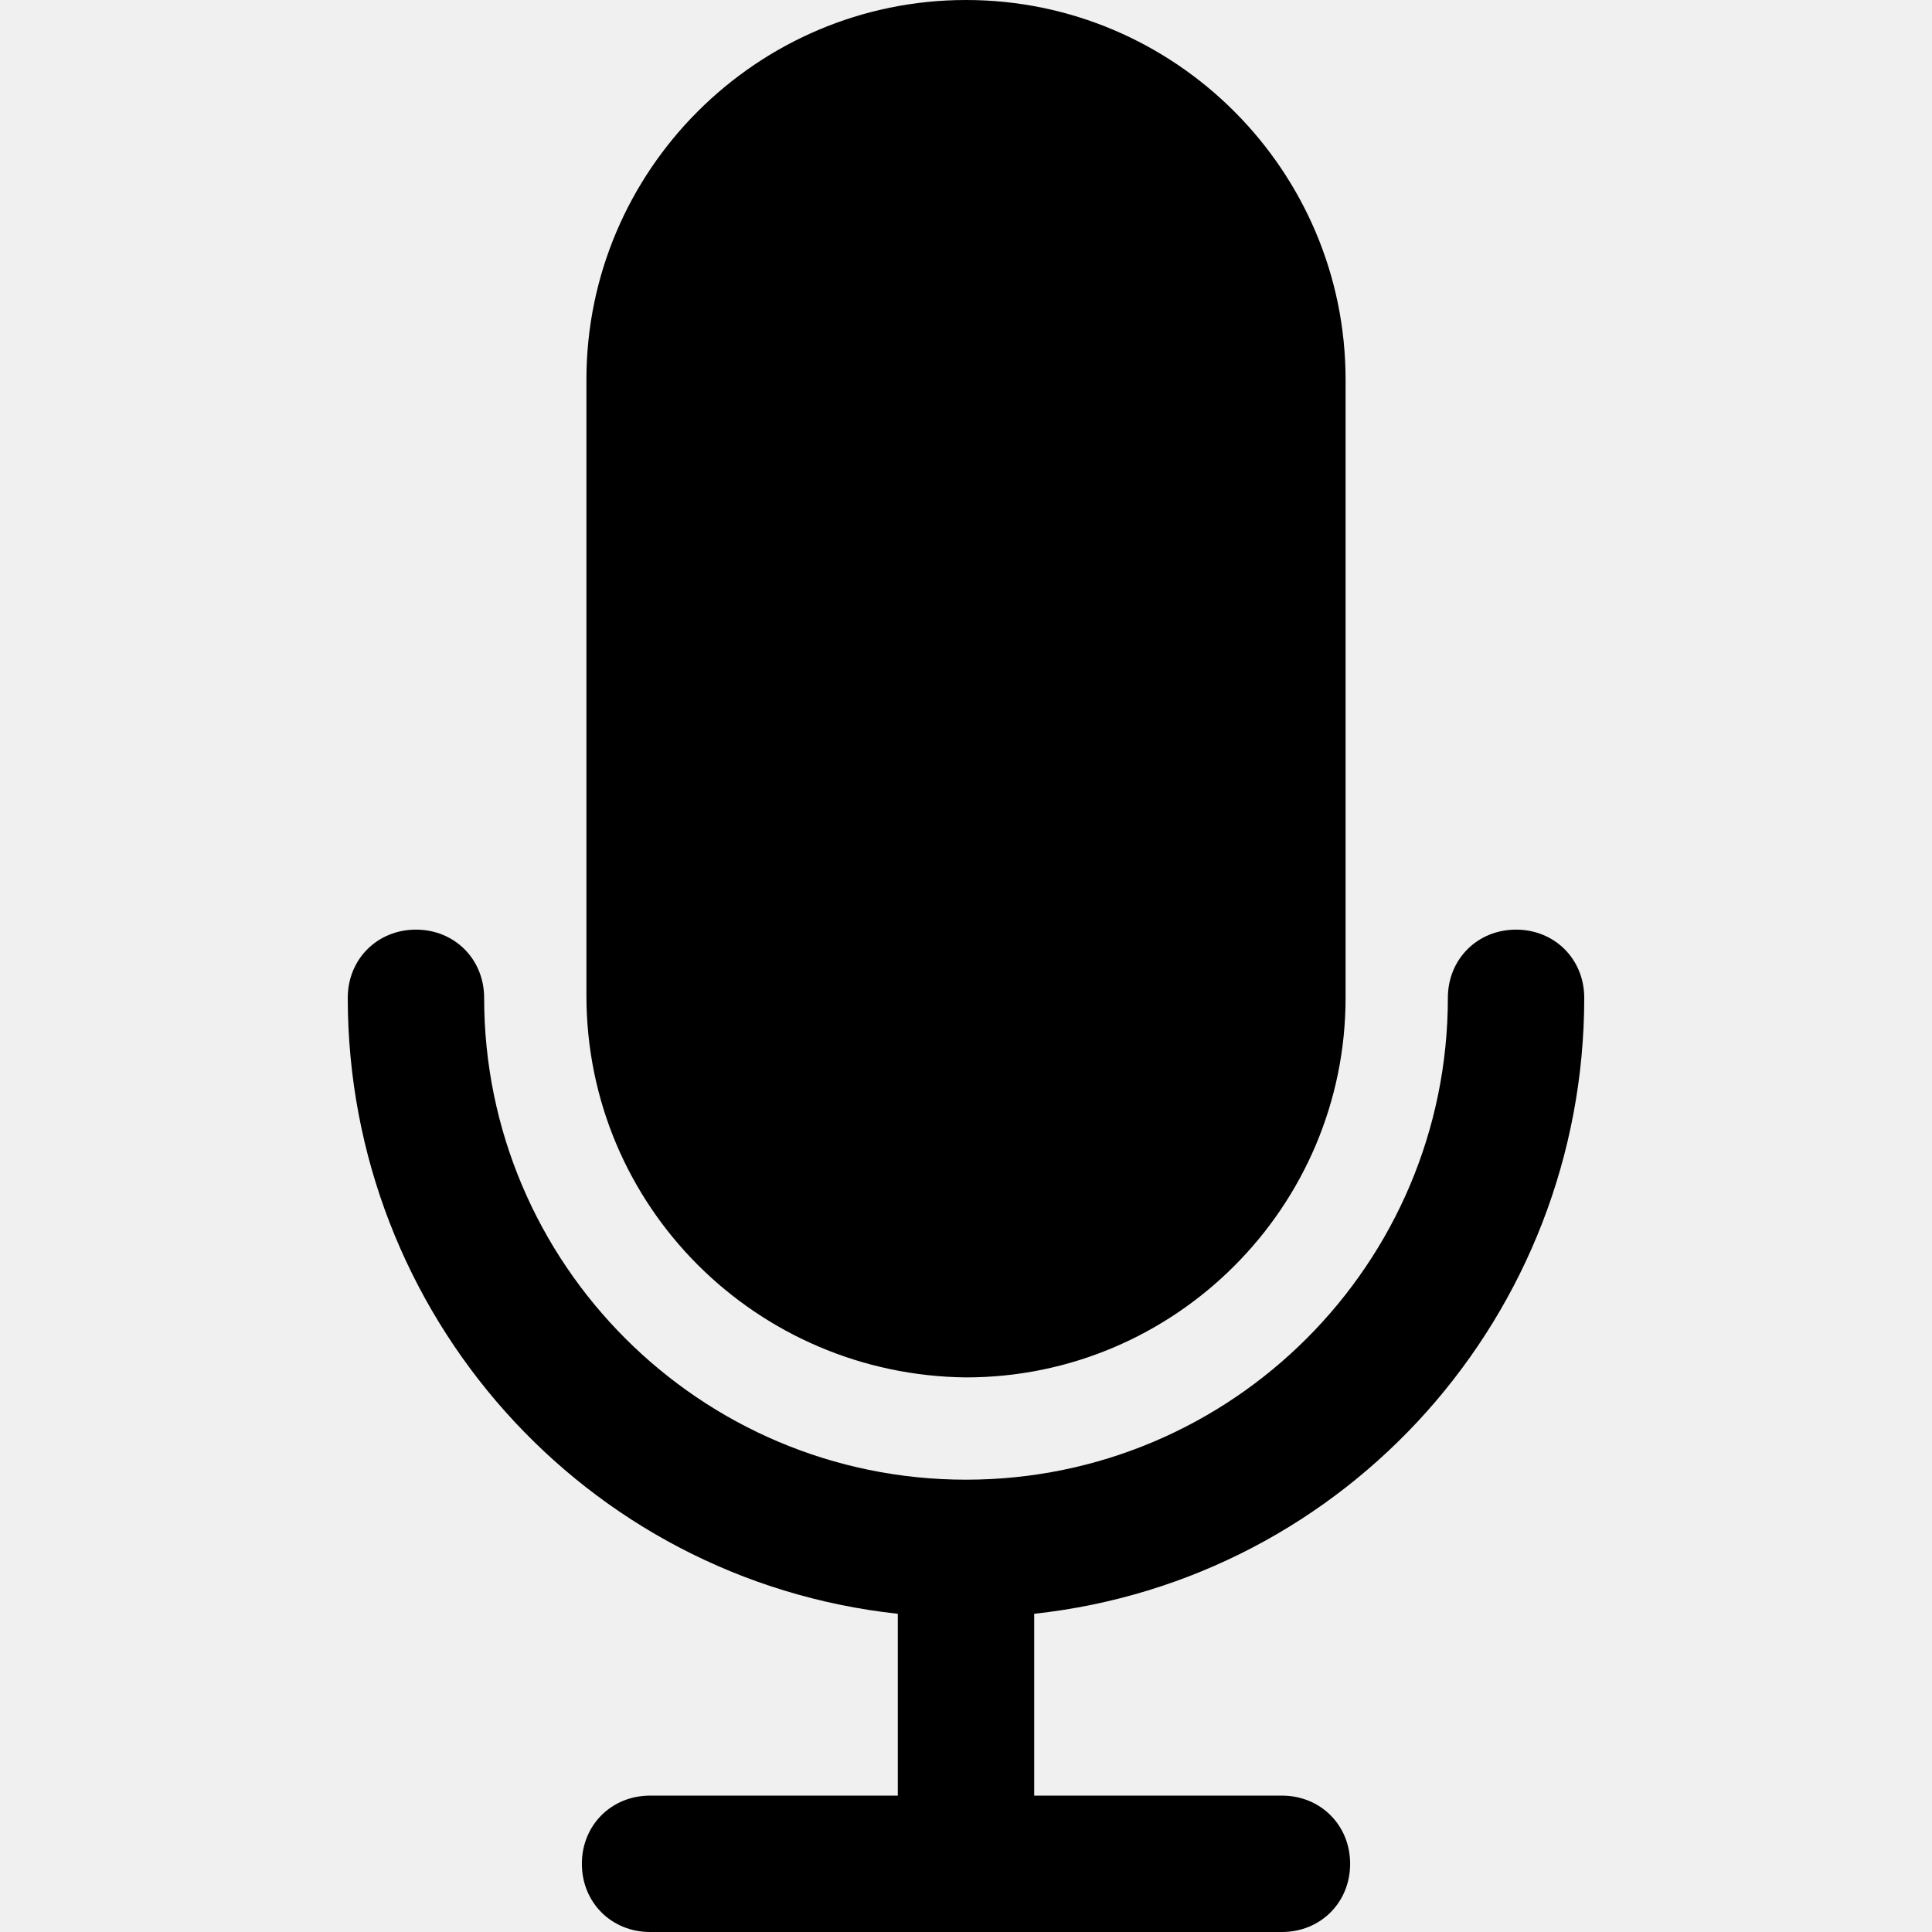
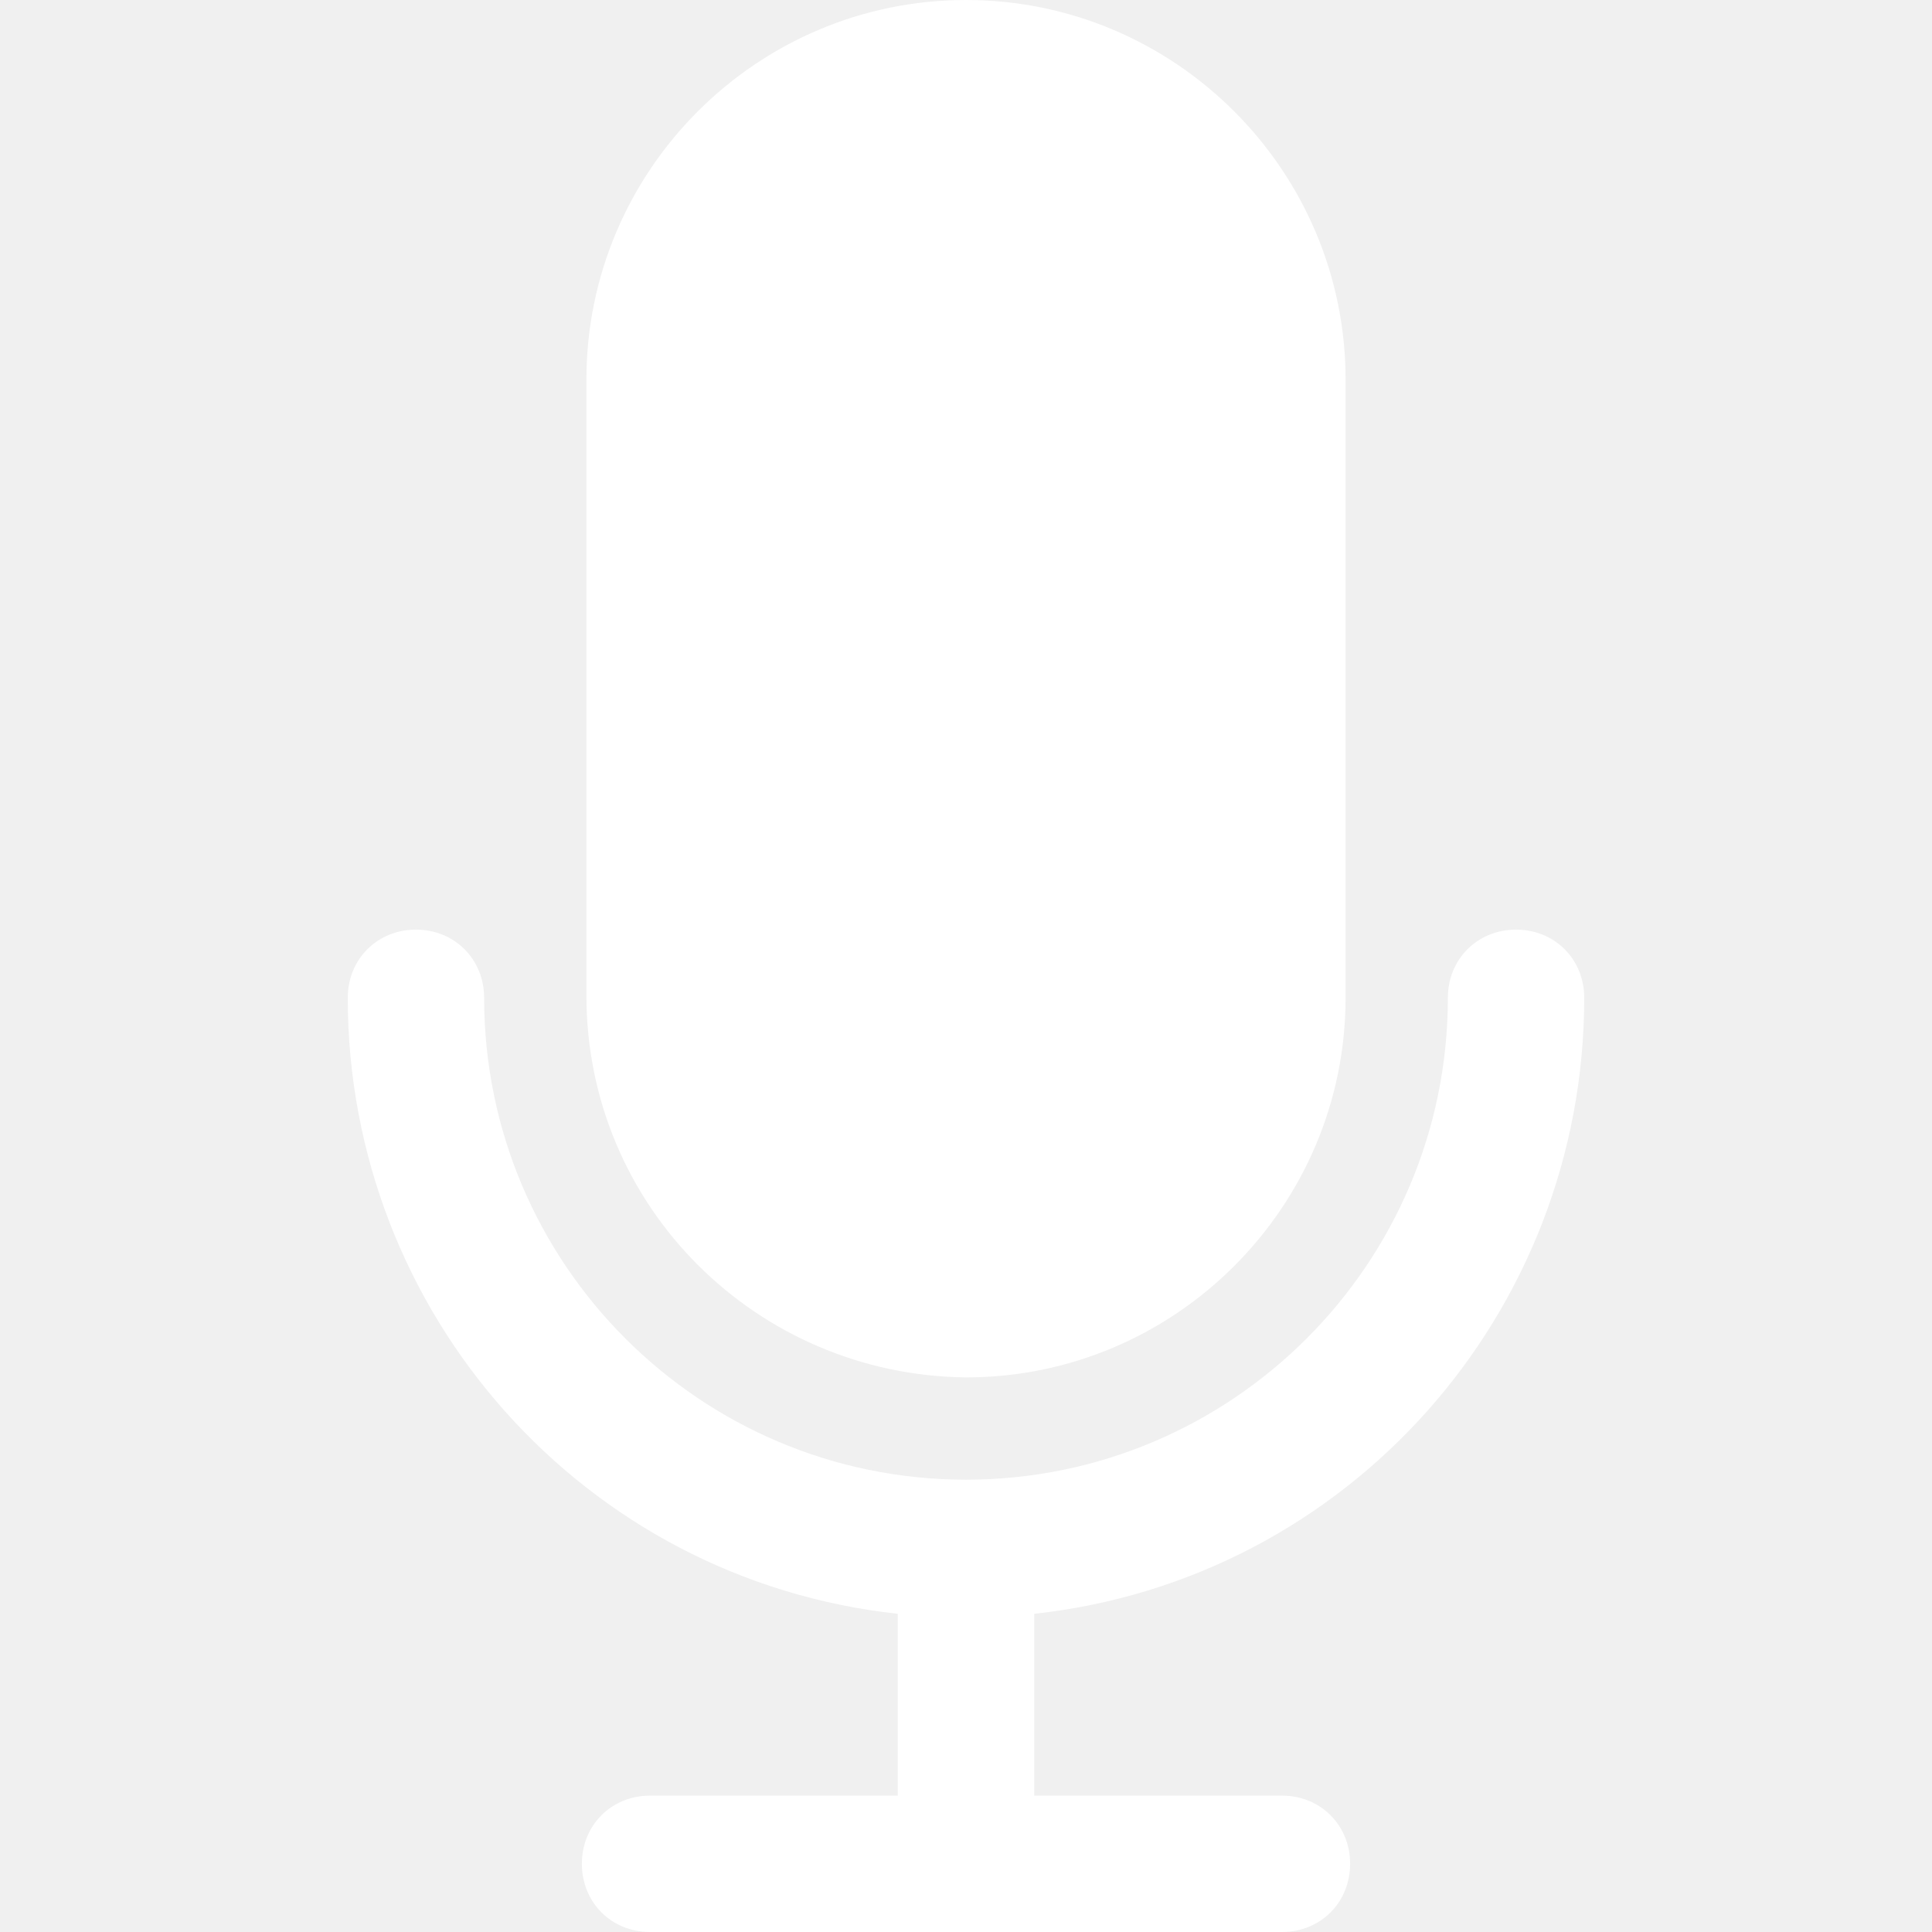
- <svg xmlns="http://www.w3.org/2000/svg" version="1.1" id="Capa_1" x="0px" y="0px" viewBox="0 0 435.2 435.2" style="enable-background:new 0 0 435.2 435.2;" xml:space="preserve">
+ <svg xmlns="http://www.w3.org/2000/svg" fill="#fff" version="1.1" id="Capa_1" x="0px" y="0px" viewBox="0 0 435.2 435.2" style="enable-background:new 0 0 435.2 435.2;" xml:space="preserve">
  <g>
    <g>
      <path d="M356.864,224.768c0-8.704-6.656-15.36-15.36-15.36s-15.36,6.656-15.36,15.36c0,59.904-48.64,108.544-108.544,108.544    c-59.904,0-108.544-48.64-108.544-108.544c0-8.704-6.656-15.36-15.36-15.36c-8.704,0-15.36,6.656-15.36,15.36    c0,71.168,53.248,131.072,123.904,138.752v40.96h-55.808c-8.704,0-15.36,6.656-15.36,15.36s6.656,15.36,15.36,15.36h142.336    c8.704,0,15.36-6.656,15.36-15.36s-6.656-15.36-15.36-15.36H232.96v-40.96C303.616,355.84,356.864,295.936,356.864,224.768z" />
    </g>
  </g>
  <g>
    <g>
      <path d="M217.6,0c-47.104,0-85.504,38.4-85.504,85.504v138.752c0,47.616,38.4,85.504,85.504,86.016    c47.104,0,85.504-38.4,85.504-85.504V85.504C303.104,38.4,264.704,0,217.6,0z" />
    </g>
  </g>
  <g>
</g>
  <g>
</g>
  <g>
</g>
  <g>
</g>
  <g>
</g>
  <g>
</g>
  <g>
</g>
  <g>
</g>
  <g>
</g>
  <g>
</g>
  <g>
</g>
  <g>
</g>
  <g>
</g>
  <g>
</g>
  <g>
</g>
</svg>
